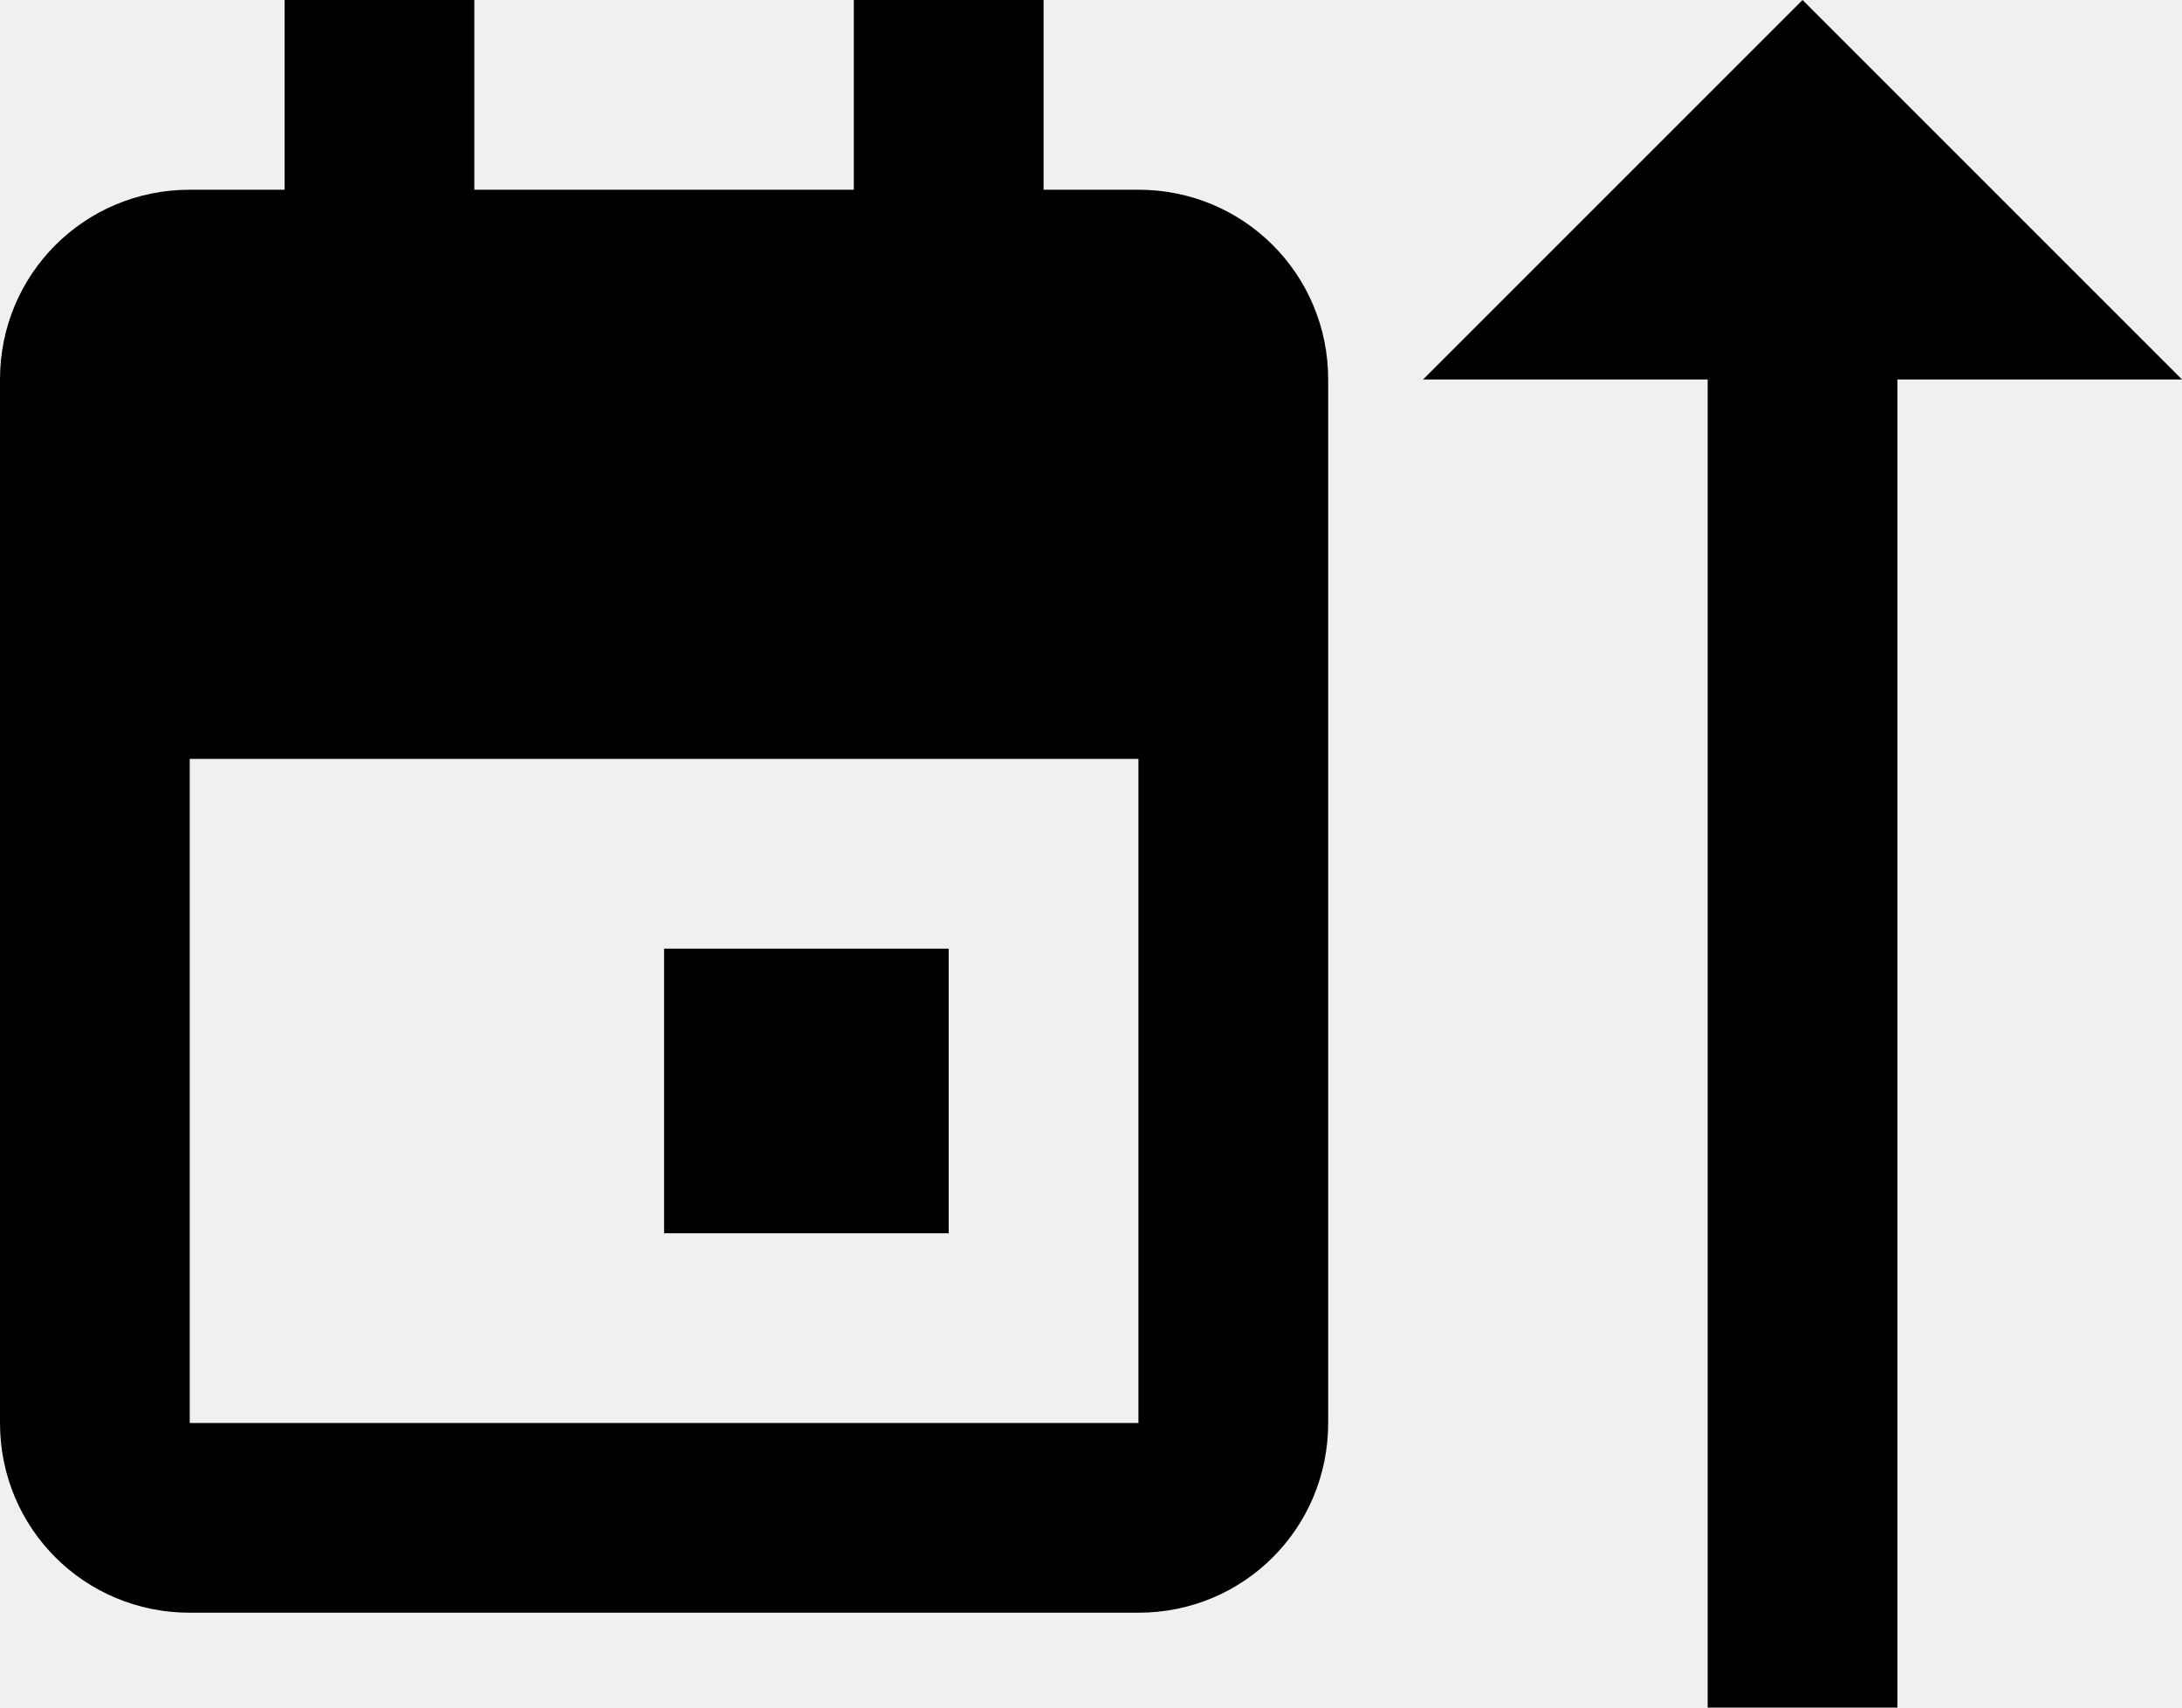
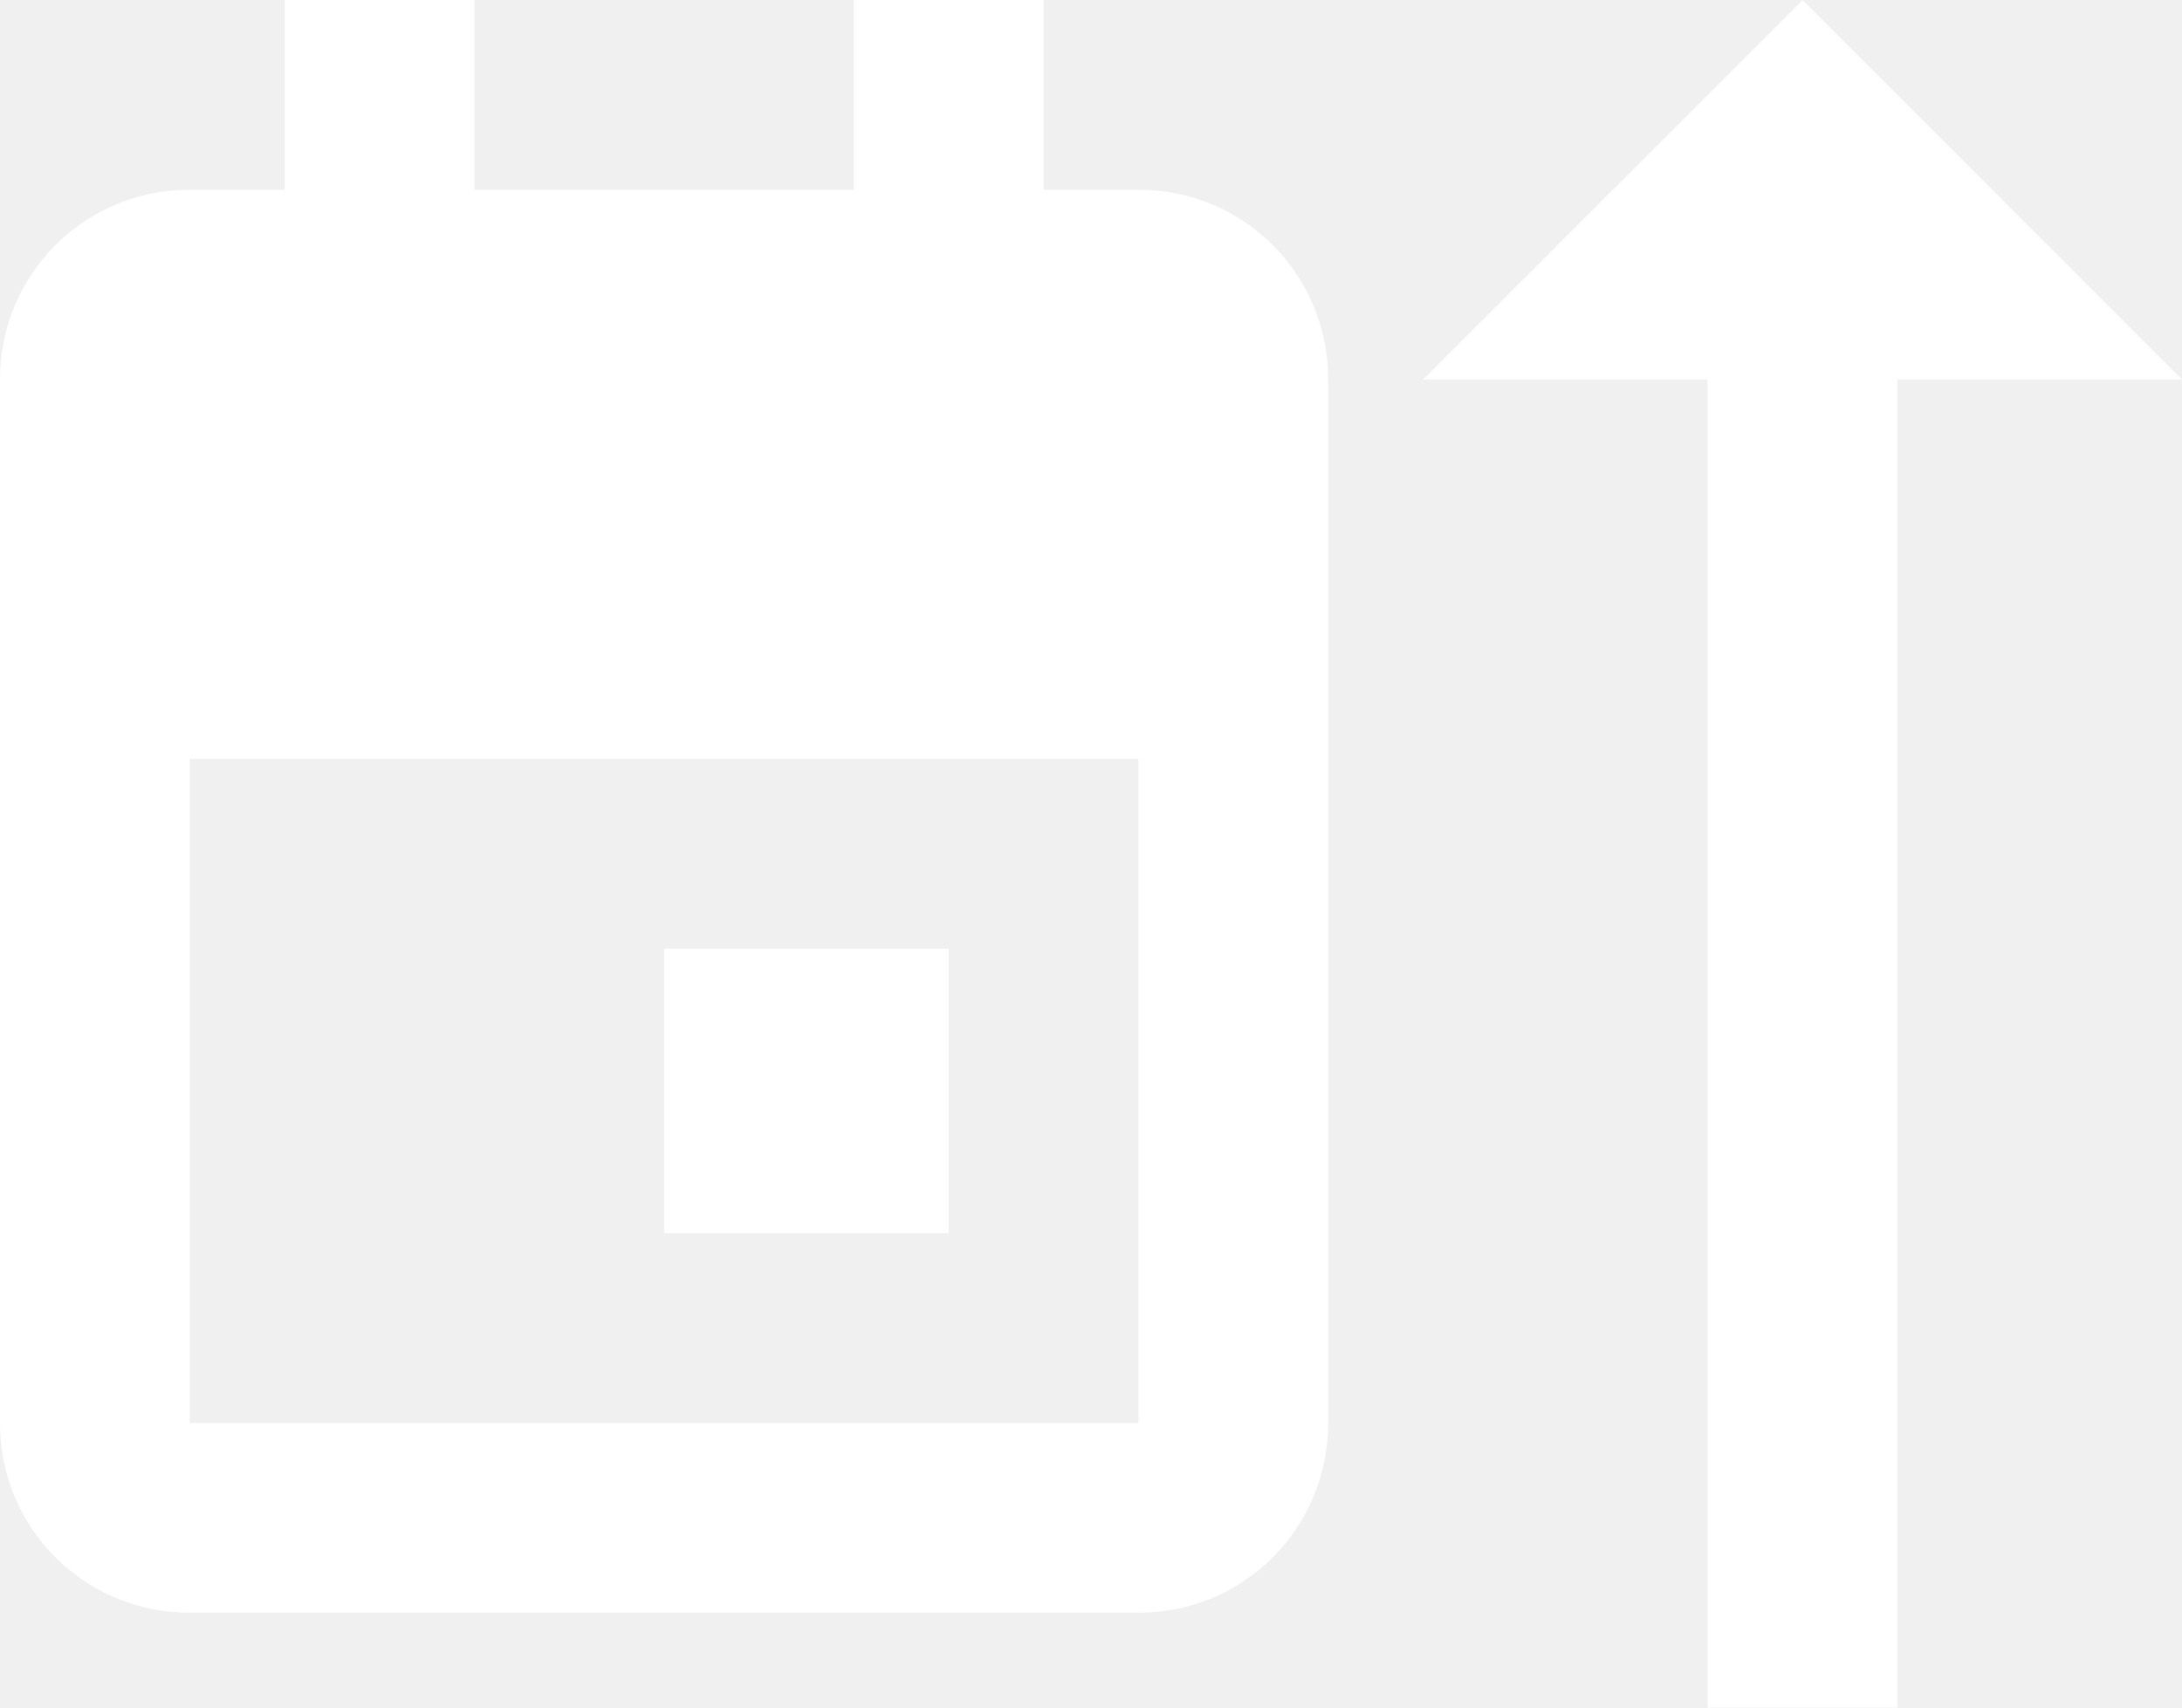
<svg xmlns="http://www.w3.org/2000/svg" width="23" height="18" viewBox="0 0 23 18" fill="none">
-   <path d="M18 4H15L19 0L23 4H20V18H18V4ZM7 13H10V10H7V13ZM12 2H11V0H9V2H5V0H3V2H2C0.89 2 0 2.89 0 4V15C0 16.11 0.89 17 2 17H12C13.11 17 14 16.11 14 15V4C14 2.89 13.11 2 12 2ZM2 15V8H12V15H2Z" fill="black" />
+   <path d="M18 4H15L19 0L23 4H20V18H18V4ZM7 13H10V10H7V13ZM12 2H11V0H9V2H5V0H3V2H2C0.89 2 0 2.89 0 4V15C0 16.11 0.89 17 2 17H12C13.11 17 14 16.11 14 15V4C14 2.89 13.11 2 12 2ZM2 15V8H12V15H2Z" fill="white" />
</svg>
